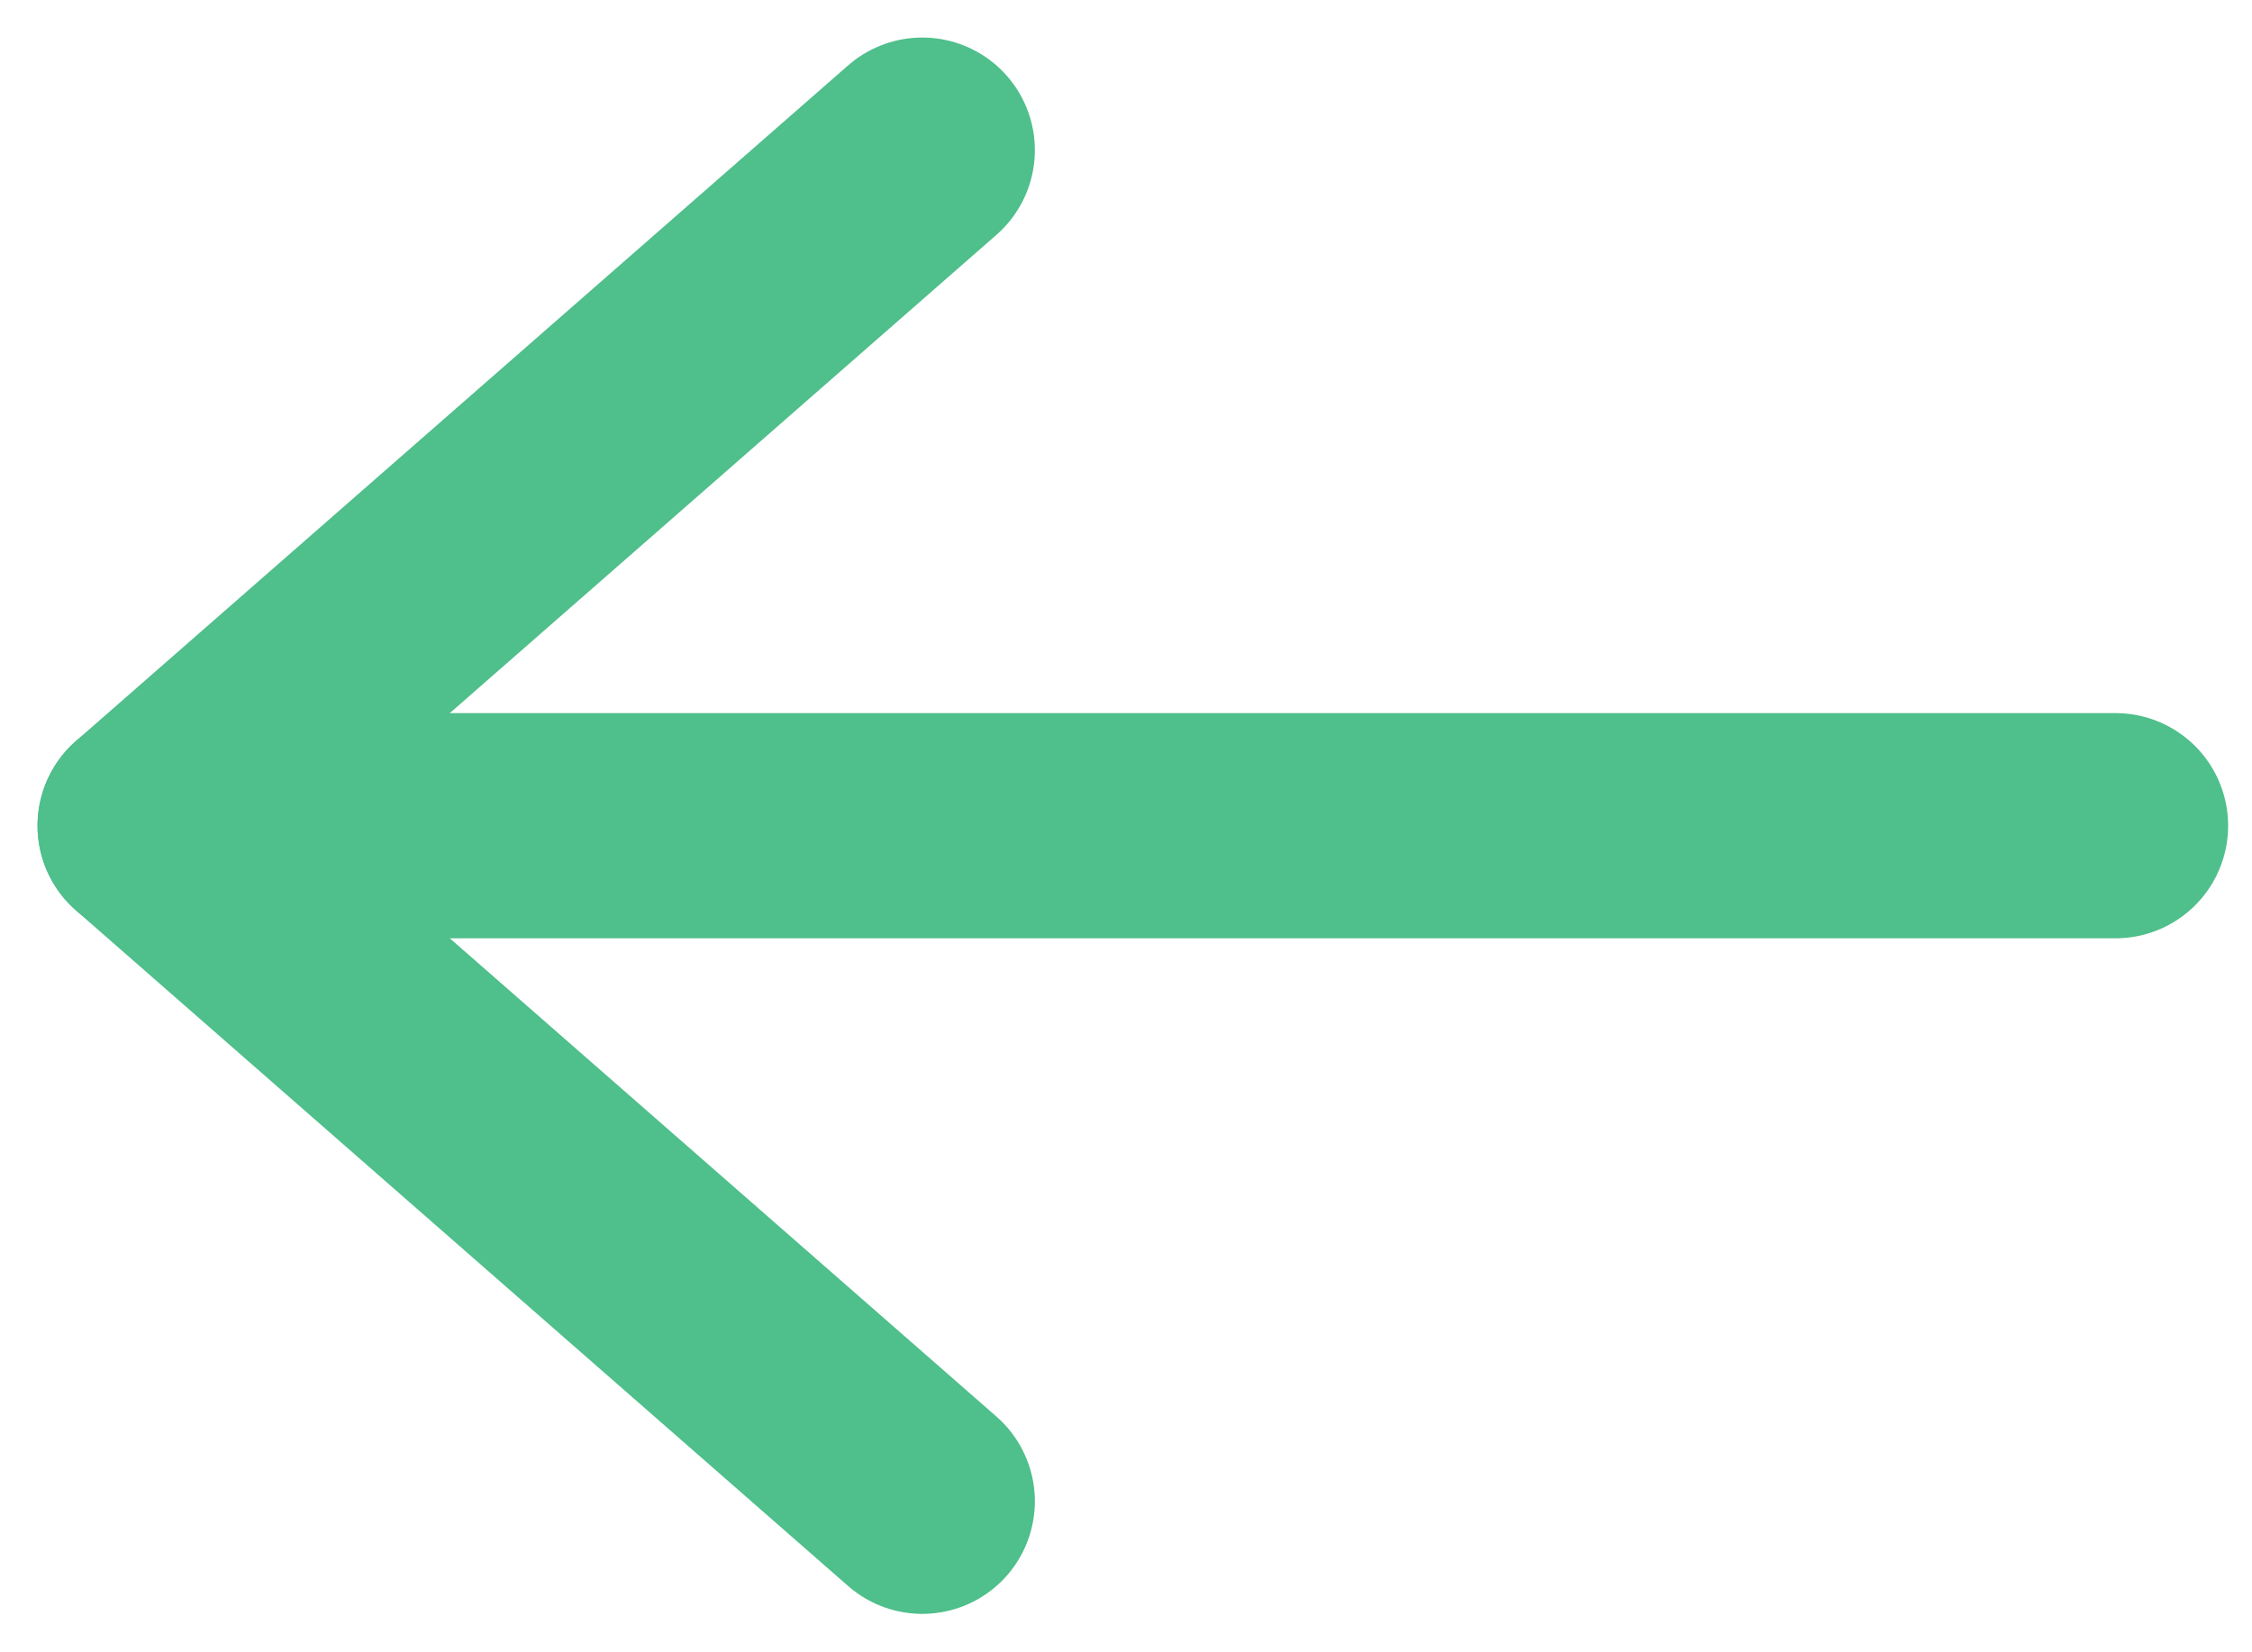
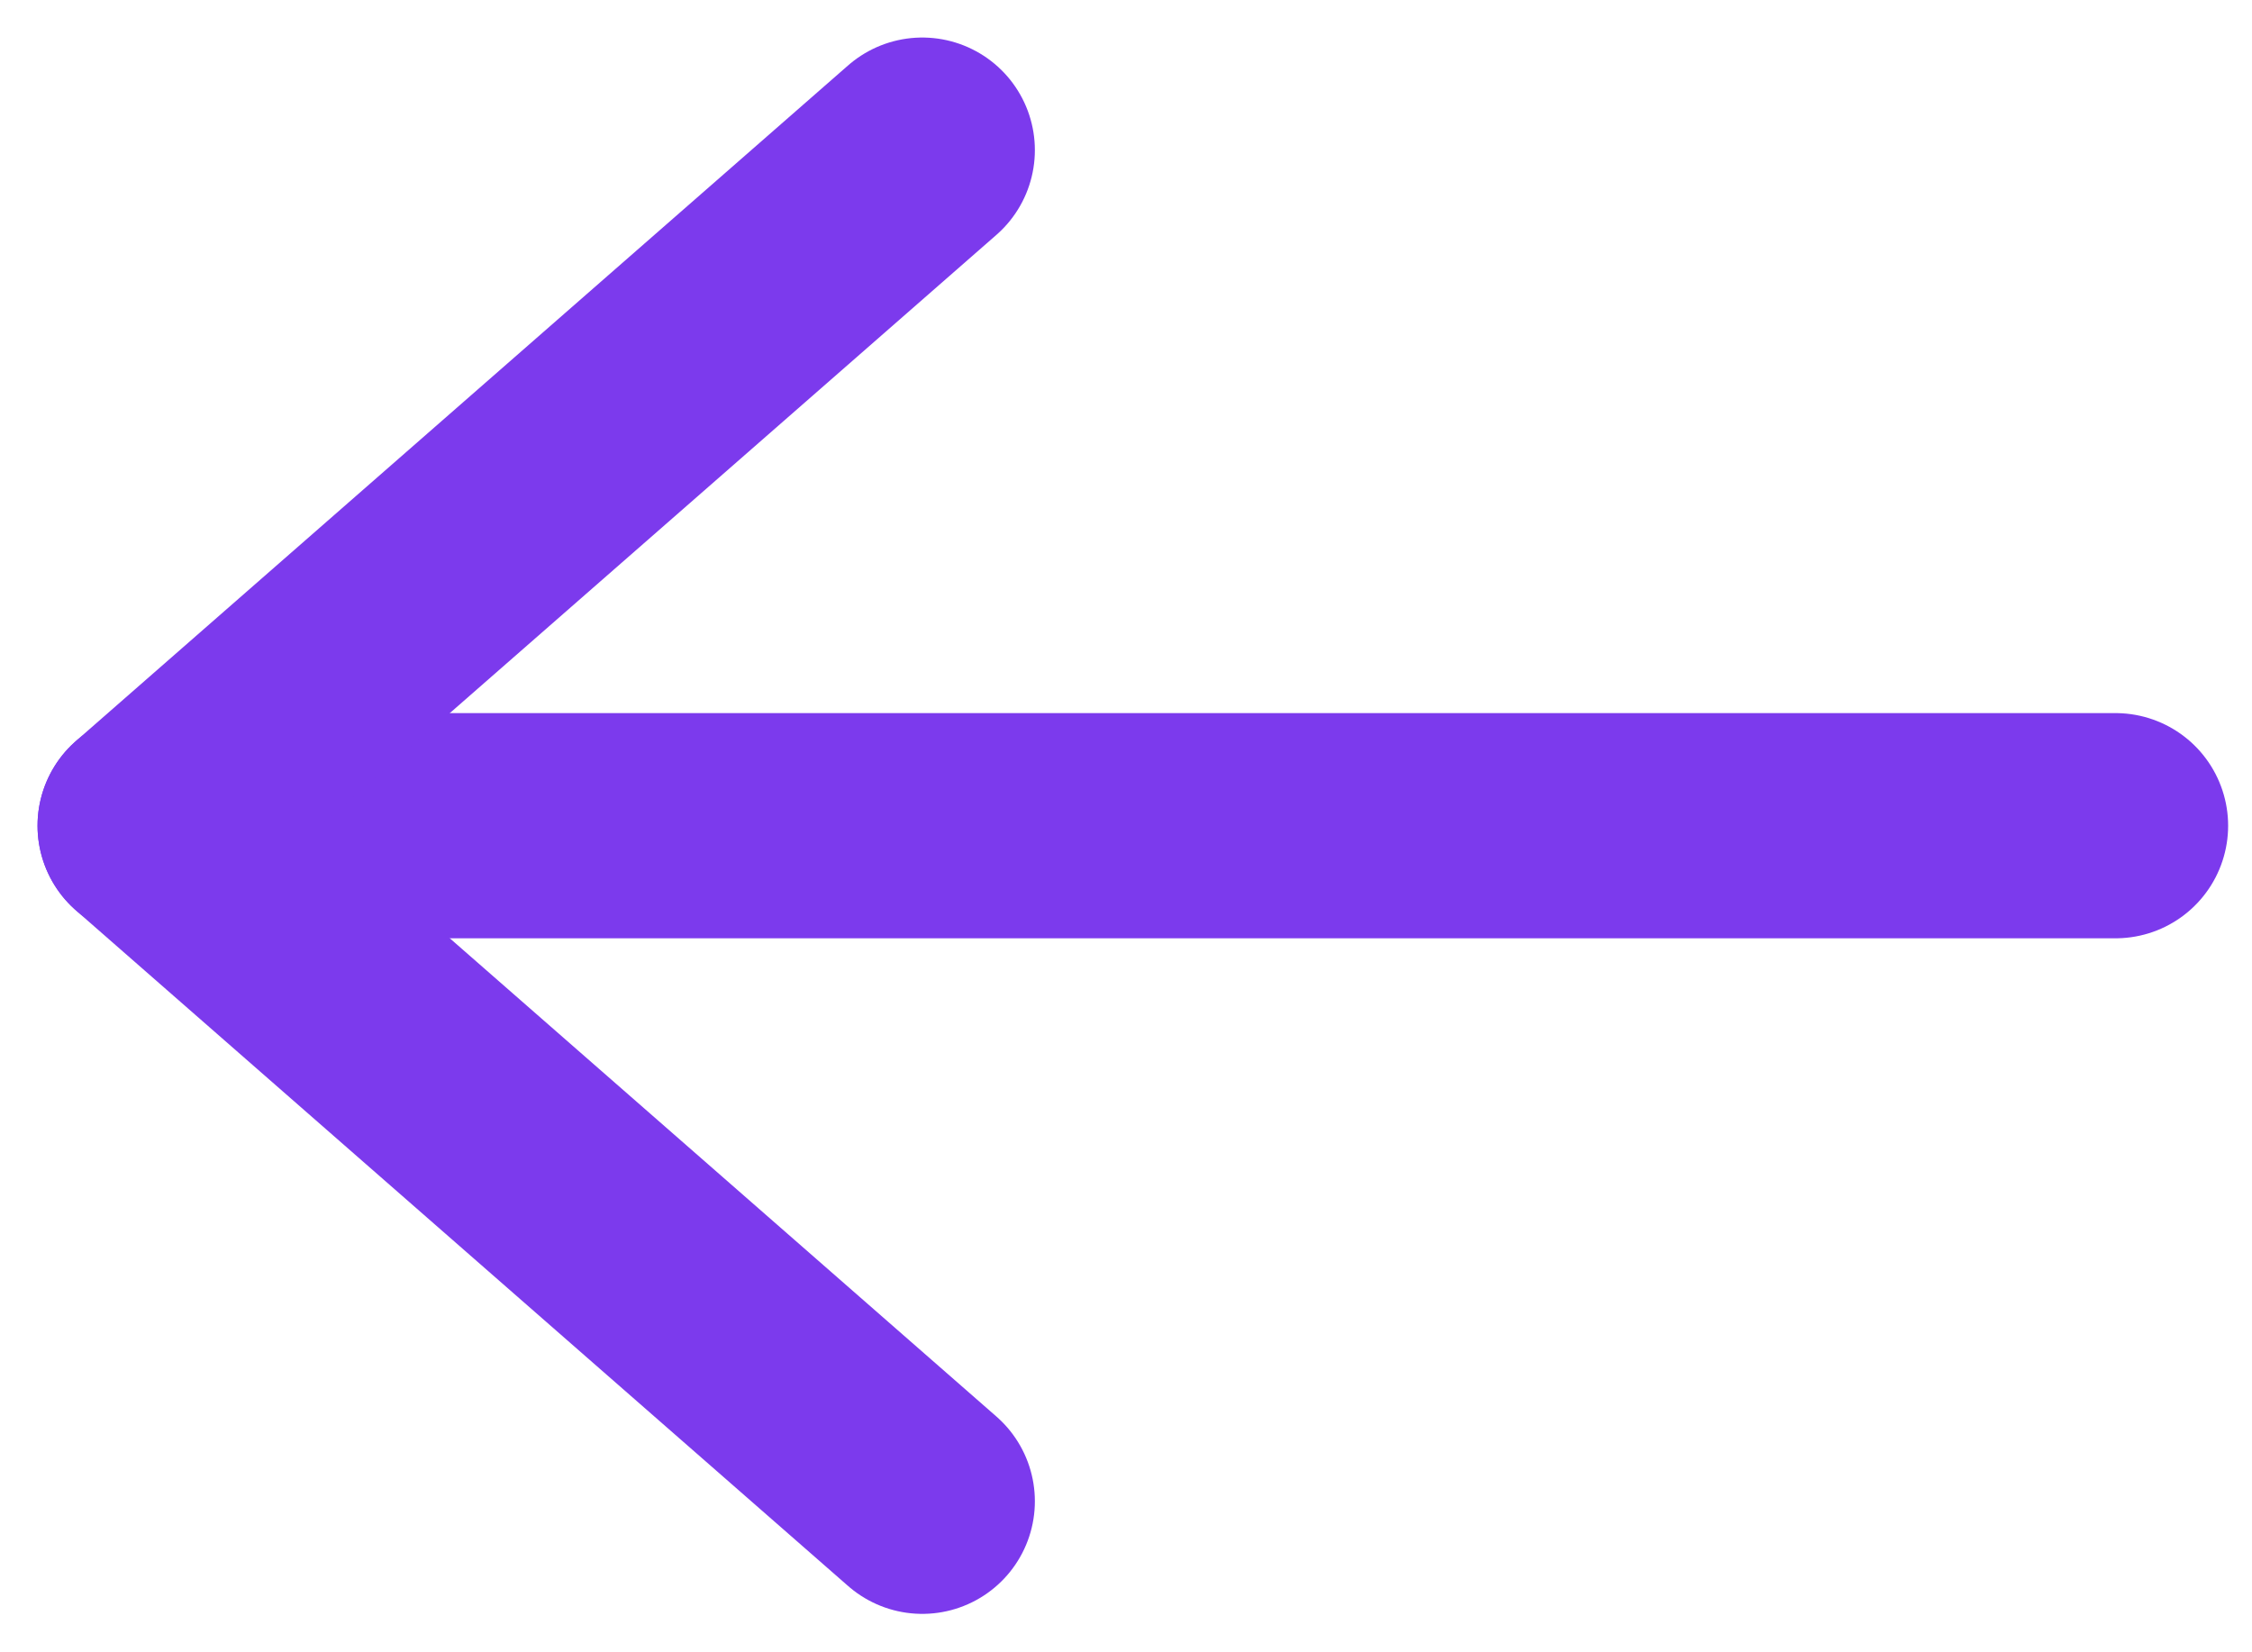
<svg xmlns="http://www.w3.org/2000/svg" width="15" height="11" viewBox="0 0 15 11" fill="none">
-   <path d="M14.091 5.5H1" stroke="#4FBF8B" stroke-width="1.5" stroke-linecap="round" stroke-linejoin="round" />
-   <path d="M6.143 10L1 5.5L6.143 1" stroke="#4FBF8B" stroke-width="1.5" stroke-linecap="round" stroke-linejoin="round" />
+   <path d="M14.091 5.5H1" stroke="#7C3AED" stroke-width="1.5" stroke-linecap="round" stroke-linejoin="round" />
+   <path d="M6.143 10L1 5.5L6.143 1" stroke="#7C3AED" stroke-width="1.5" stroke-linecap="round" stroke-linejoin="round" />
</svg>
